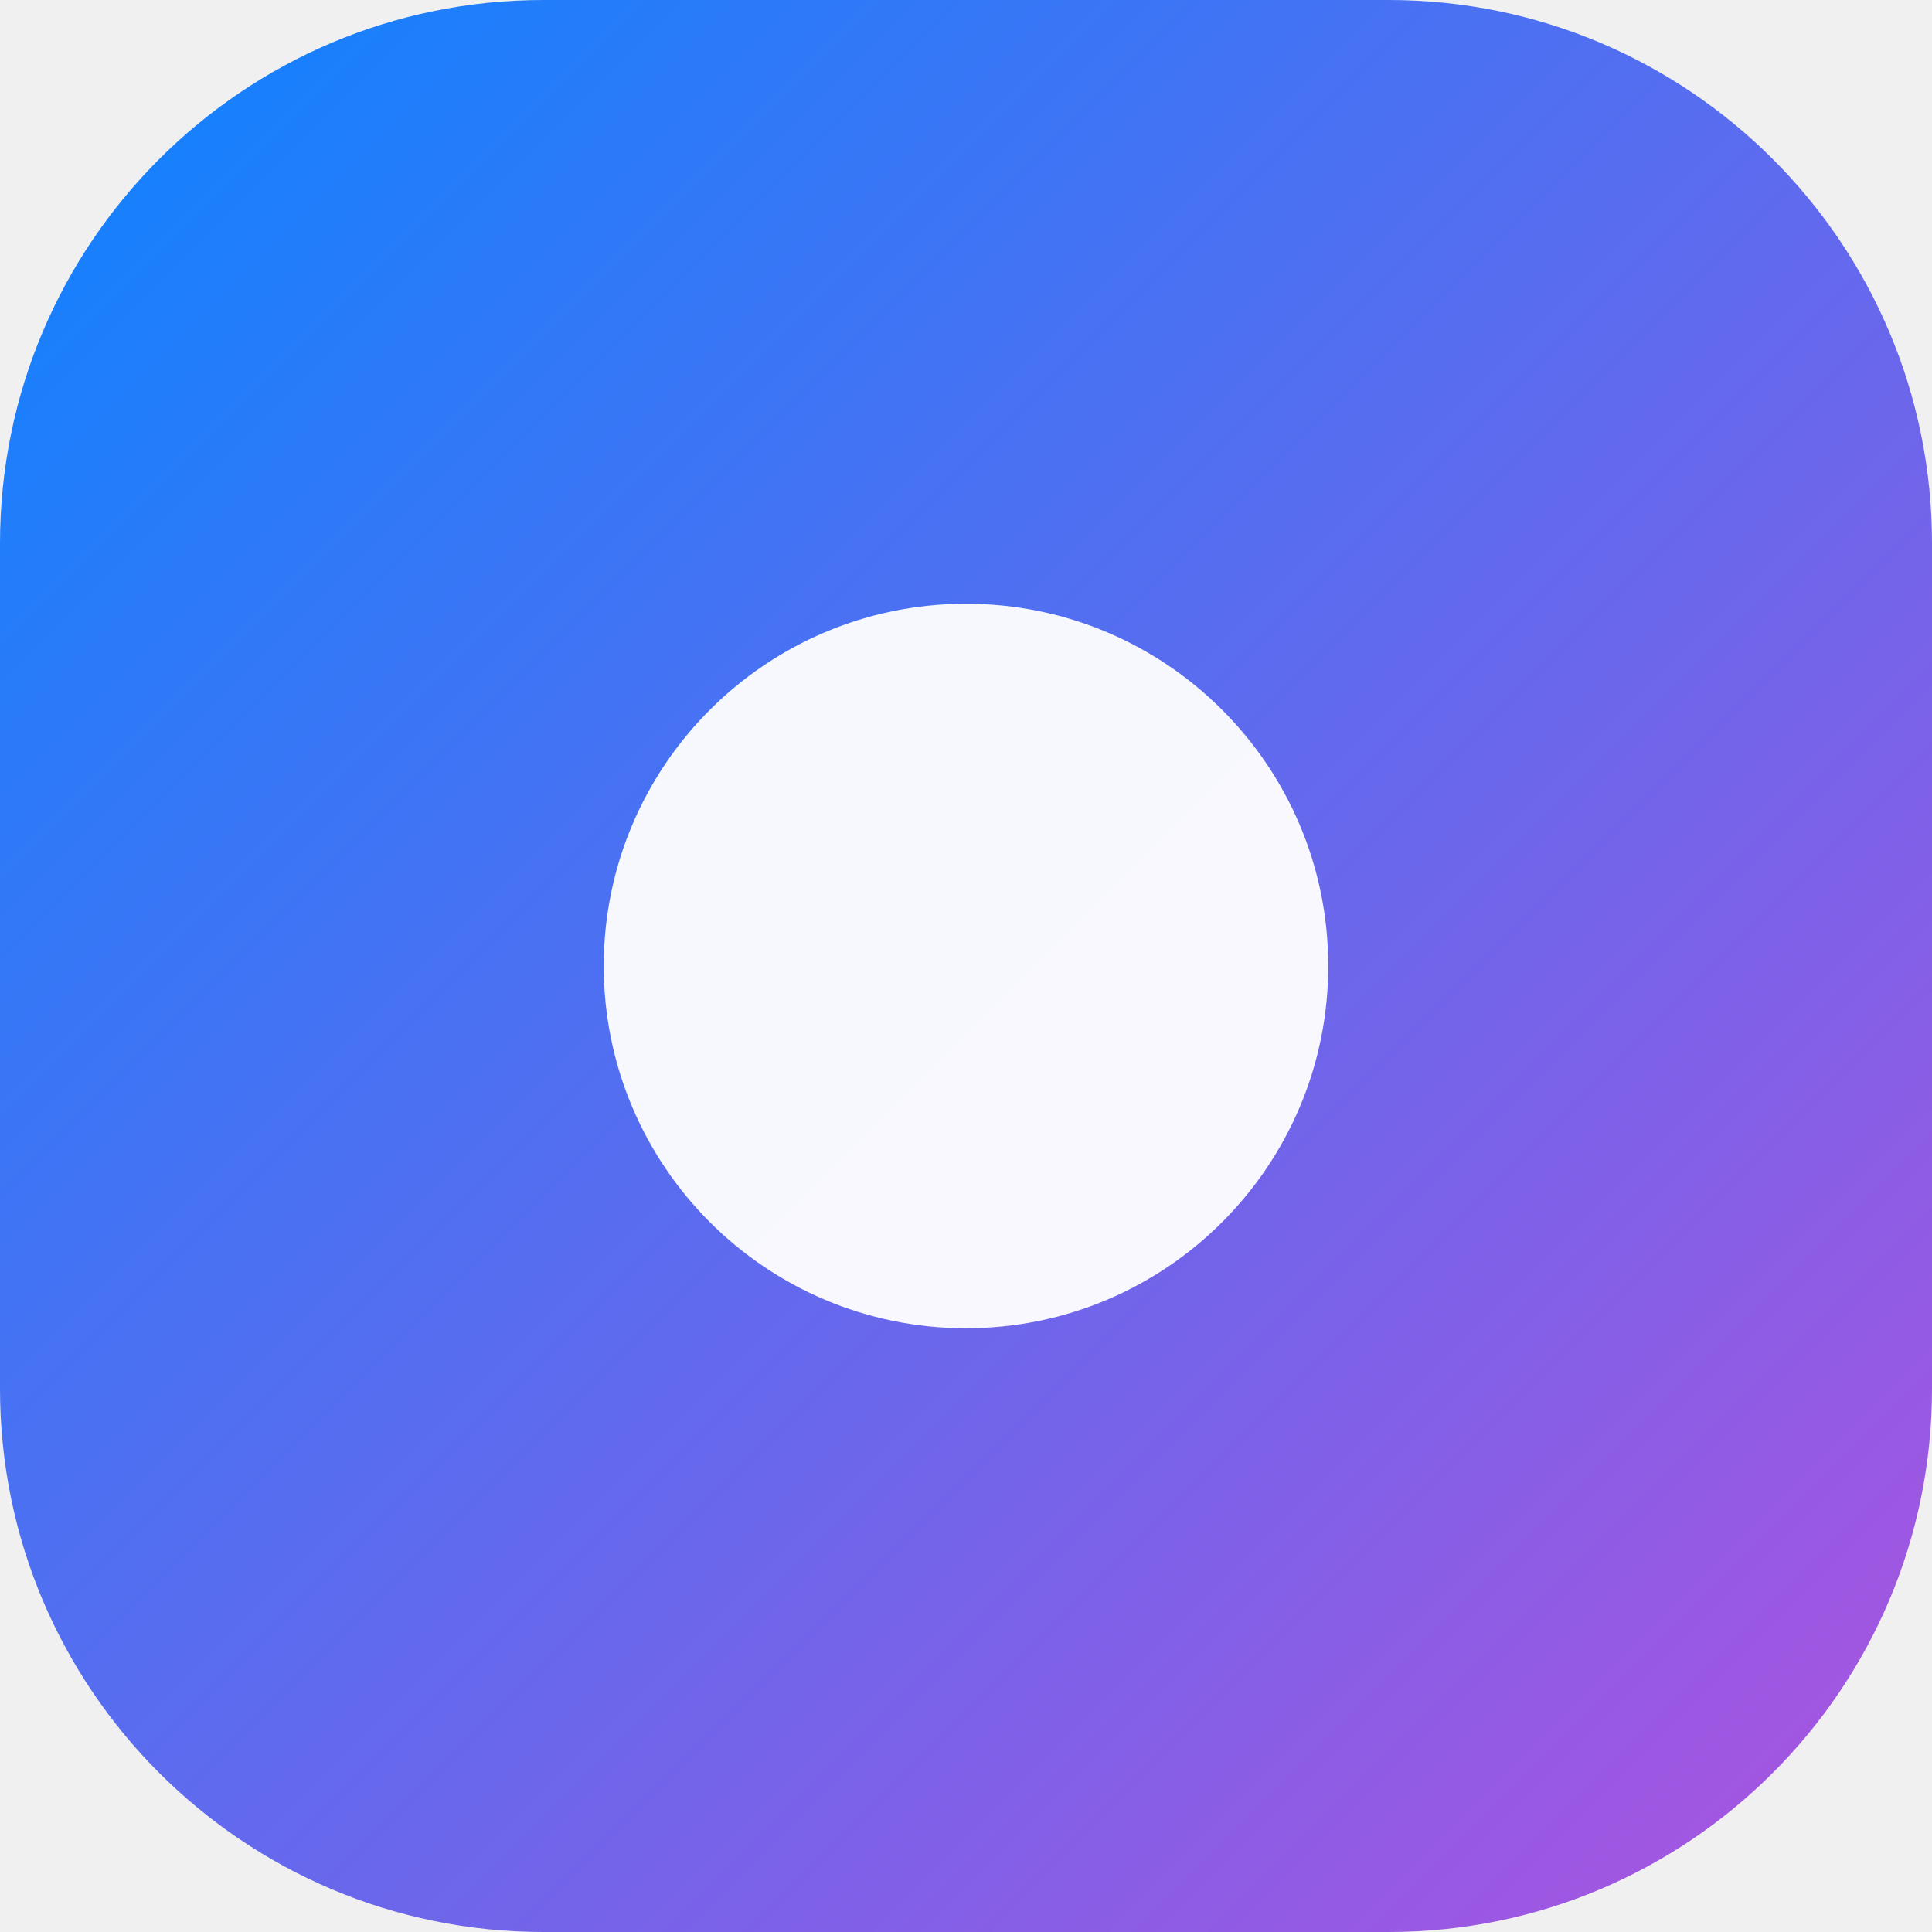
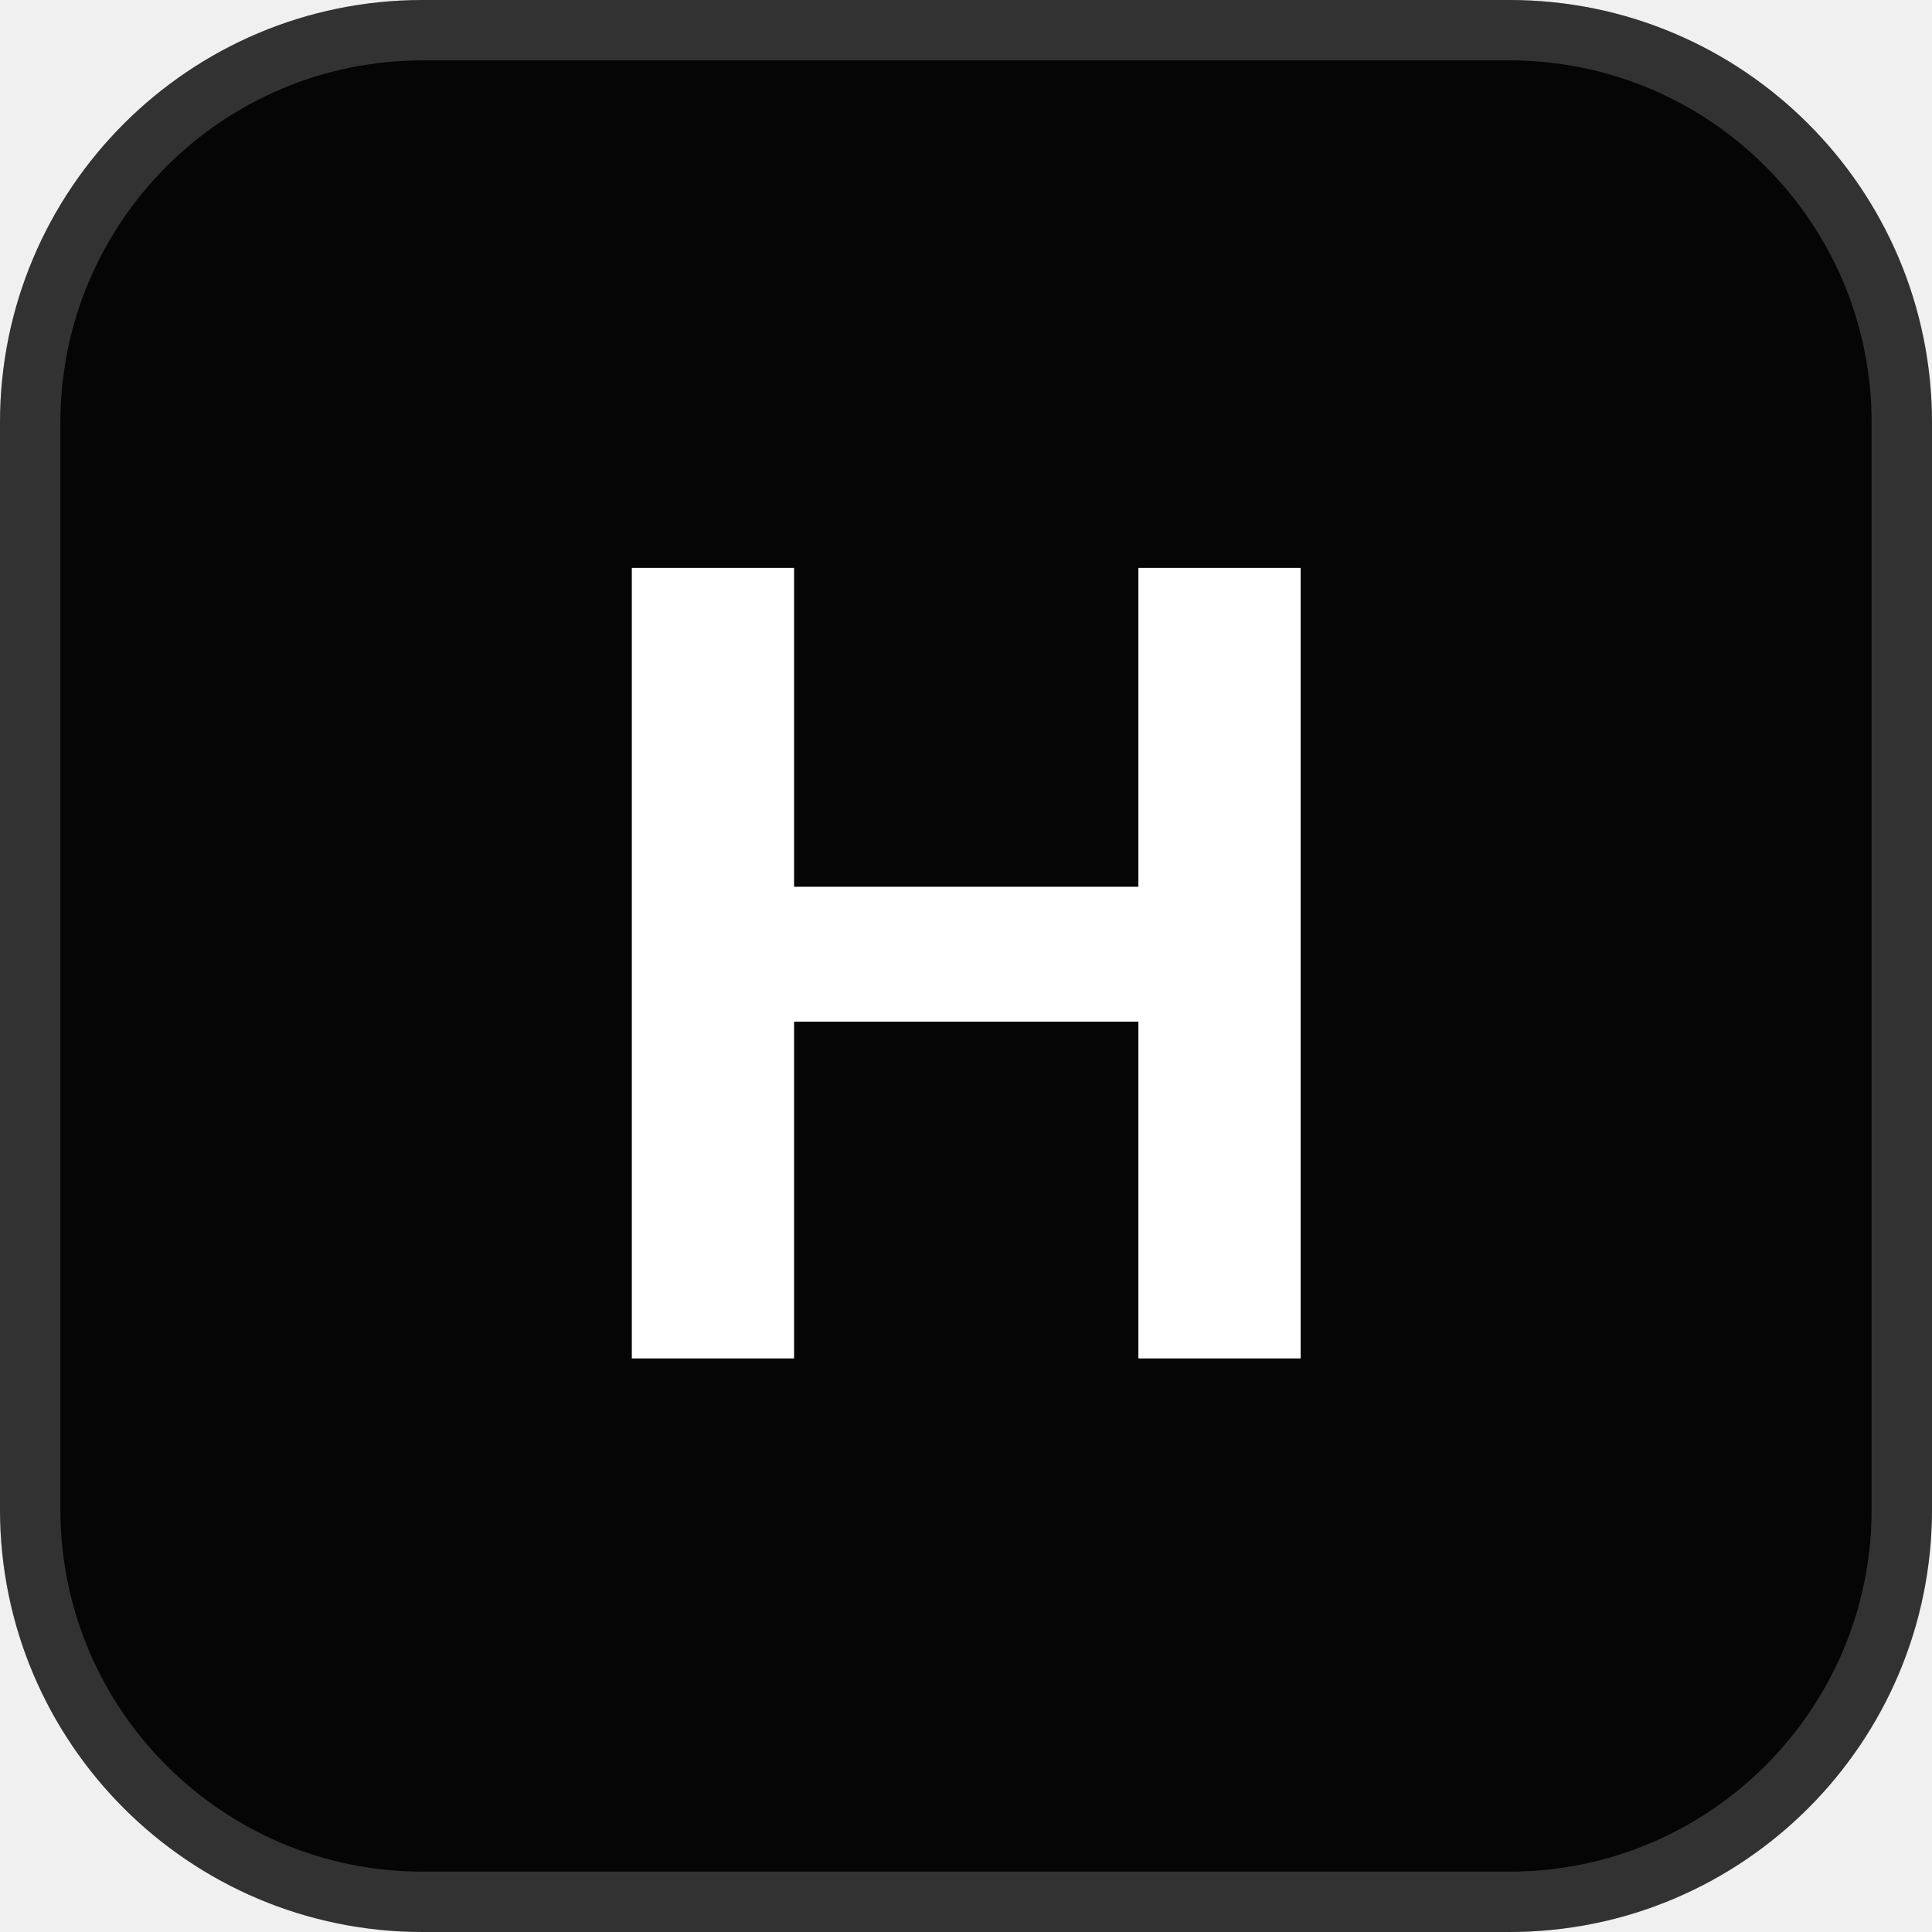
<svg xmlns="http://www.w3.org/2000/svg" viewBox="0 0 32 32">
-   <defs>
-     <linearGradient id="apple-grad" x1="0%" y1="0%" x2="100%" y2="100%">
-       <stop offset="0%" stop-color="#0A84FF" />
-       <stop offset="100%" stop-color="#AF52DE" />
-     </linearGradient>
-   </defs>
-   <rect width="32" height="32" rx="9" fill="url(#apple-grad)" />
-   <circle cx="16" cy="16" r="6" fill="#FFFFFF" opacity="0.95" />
+   <rect width="32" height="32" rx="7" fill="#050505" />
+   <rect x="0.5" y="0.5" width="31" height="31" rx="6.5" fill="none" stroke="rgba(255,255,255,0.18)" stroke-width="1" />
+   <text x="16" y="22.5" font-family="-apple-system, BlinkMacSystemFont, 'SF Pro Display', 'Inter Variable', Inter, sans-serif" font-size="18" font-weight="700" fill="#FFFFFF" text-anchor="middle">H</text>
</svg>
